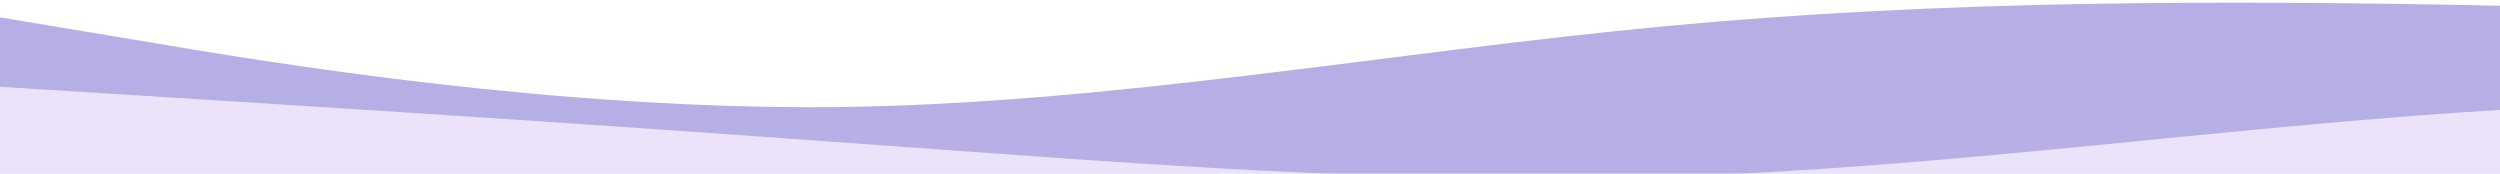
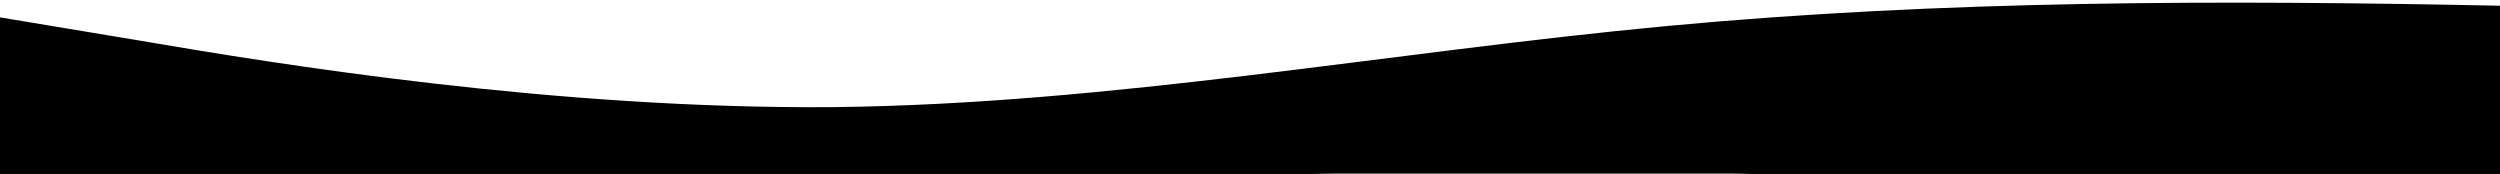
<svg xmlns="http://www.w3.org/2000/svg" id="wave2" style="transform:rotate(0deg); transition: 0.3s" viewBox="0 0 1440 100" version="1.1">
  <defs>
    <linearGradient id="sw-gradient-0" x1="0" x2="0" y1="1" y2="0">
-       <stop stop-color="rgba(183, 175, 229, 1)" offset="0%" />
-       <stop stop-color="rgba(181.364, 175, 229, 1)" offset="100%" />
+       <stop stopColor="rgba(183, 175, 229, 1)" offset="0%" />
+       <stop stopColor="rgba(181.364, 175, 229, 1)" offset="100%" />
    </linearGradient>
  </defs>
  <path style="transform:translate(0, 0px); opacity:1" fill="url(#sw-gradient-0)" d="M0,10L80,23.3C160,37,320,63,480,61.7C640,60,800,30,960,15C1120,0,1280,0,1440,3.3C1600,7,1760,13,1920,28.3C2080,43,2240,67,2400,66.7C2560,67,2720,43,2880,38.3C3040,33,3200,47,3360,46.7C3520,47,3680,33,3840,25C4000,17,4160,13,4320,10C4480,7,4640,3,4800,15C4960,27,5120,53,5280,63.3C5440,73,5600,67,5760,65C5920,63,6080,67,6240,56.7C6400,47,6560,23,6720,18.3C6880,13,7040,27,7200,38.3C7360,50,7520,60,7680,58.3C7840,57,8000,43,8160,45C8320,47,8480,63,8640,73.3C8800,83,8960,87,9120,78.3C9280,70,9440,50,9600,43.3C9760,37,9920,43,10080,41.7C10240,40,10400,30,10560,28.3C10720,27,10880,33,11040,40C11200,47,11360,53,11440,56.7L11520,60L11520,100L11440,100C11360,100,11200,100,11040,100C10880,100,10720,100,10560,100C10400,100,10240,100,10080,100C9920,100,9760,100,9600,100C9440,100,9280,100,9120,100C8960,100,8800,100,8640,100C8480,100,8320,100,8160,100C8000,100,7840,100,7680,100C7520,100,7360,100,7200,100C7040,100,6880,100,6720,100C6560,100,6400,100,6240,100C6080,100,5920,100,5760,100C5600,100,5440,100,5280,100C5120,100,4960,100,4800,100C4640,100,4480,100,4320,100C4160,100,4000,100,3840,100C3680,100,3520,100,3360,100C3200,100,3040,100,2880,100C2720,100,2560,100,2400,100C2240,100,2080,100,1920,100C1760,100,1600,100,1440,100C1280,100,1120,100,960,100C800,100,640,100,480,100C320,100,160,100,80,100L0,100Z" />
  <defs>
    <linearGradient id="sw-gradient-1" x1="0" x2="0" y1="1" y2="0">
-       <stop stop-color="rgba(239, 233, 252, 1)" offset="0%" />
-       <stop stop-color="rgba(239, 233, 252, 1)" offset="100%" />
+       <stop stopColor="rgba(239, 233, 252, 1)" offset="0%" />
+       <stop stopColor="rgba(239, 233, 252, 1)" offset="100%" />
    </linearGradient>
  </defs>
  <path style="transform:translate(0, 50px); opacity:0.9" fill="url(#sw-gradient-1)" d="M0,0L80,5C160,10,320,20,480,31.7C640,43,800,57,960,51.7C1120,47,1280,23,1440,13.3C1600,3,1760,7,1920,21.7C2080,37,2240,63,2400,71.7C2560,80,2720,70,2880,63.3C3040,57,3200,53,3360,48.3C3520,43,3680,37,3840,33.3C4000,30,4160,30,4320,26.7C4480,23,4640,17,4800,16.7C4960,17,5120,23,5280,30C5440,37,5600,43,5760,45C5920,47,6080,43,6240,43.3C6400,43,6560,47,6720,50C6880,53,7040,57,7200,60C7360,63,7520,67,7680,71.7C7840,77,8000,83,8160,75C8320,67,8480,43,8640,31.7C8800,20,8960,20,9120,30C9280,40,9440,60,9600,58.3C9760,57,9920,33,10080,33.3C10240,33,10400,57,10560,66.7C10720,77,10880,73,11040,65C11200,57,11360,43,11440,36.7L11520,30L11520,100L11440,100C11360,100,11200,100,11040,100C10880,100,10720,100,10560,100C10400,100,10240,100,10080,100C9920,100,9760,100,9600,100C9440,100,9280,100,9120,100C8960,100,8800,100,8640,100C8480,100,8320,100,8160,100C8000,100,7840,100,7680,100C7520,100,7360,100,7200,100C7040,100,6880,100,6720,100C6560,100,6400,100,6240,100C6080,100,5920,100,5760,100C5600,100,5440,100,5280,100C5120,100,4960,100,4800,100C4640,100,4480,100,4320,100C4160,100,4000,100,3840,100C3680,100,3520,100,3360,100C3200,100,3040,100,2880,100C2720,100,2560,100,2400,100C2240,100,2080,100,1920,100C1760,100,1600,100,1440,100C1280,100,1120,100,960,100C800,100,640,100,480,100C320,100,160,100,80,100L0,100Z" />
</svg>
